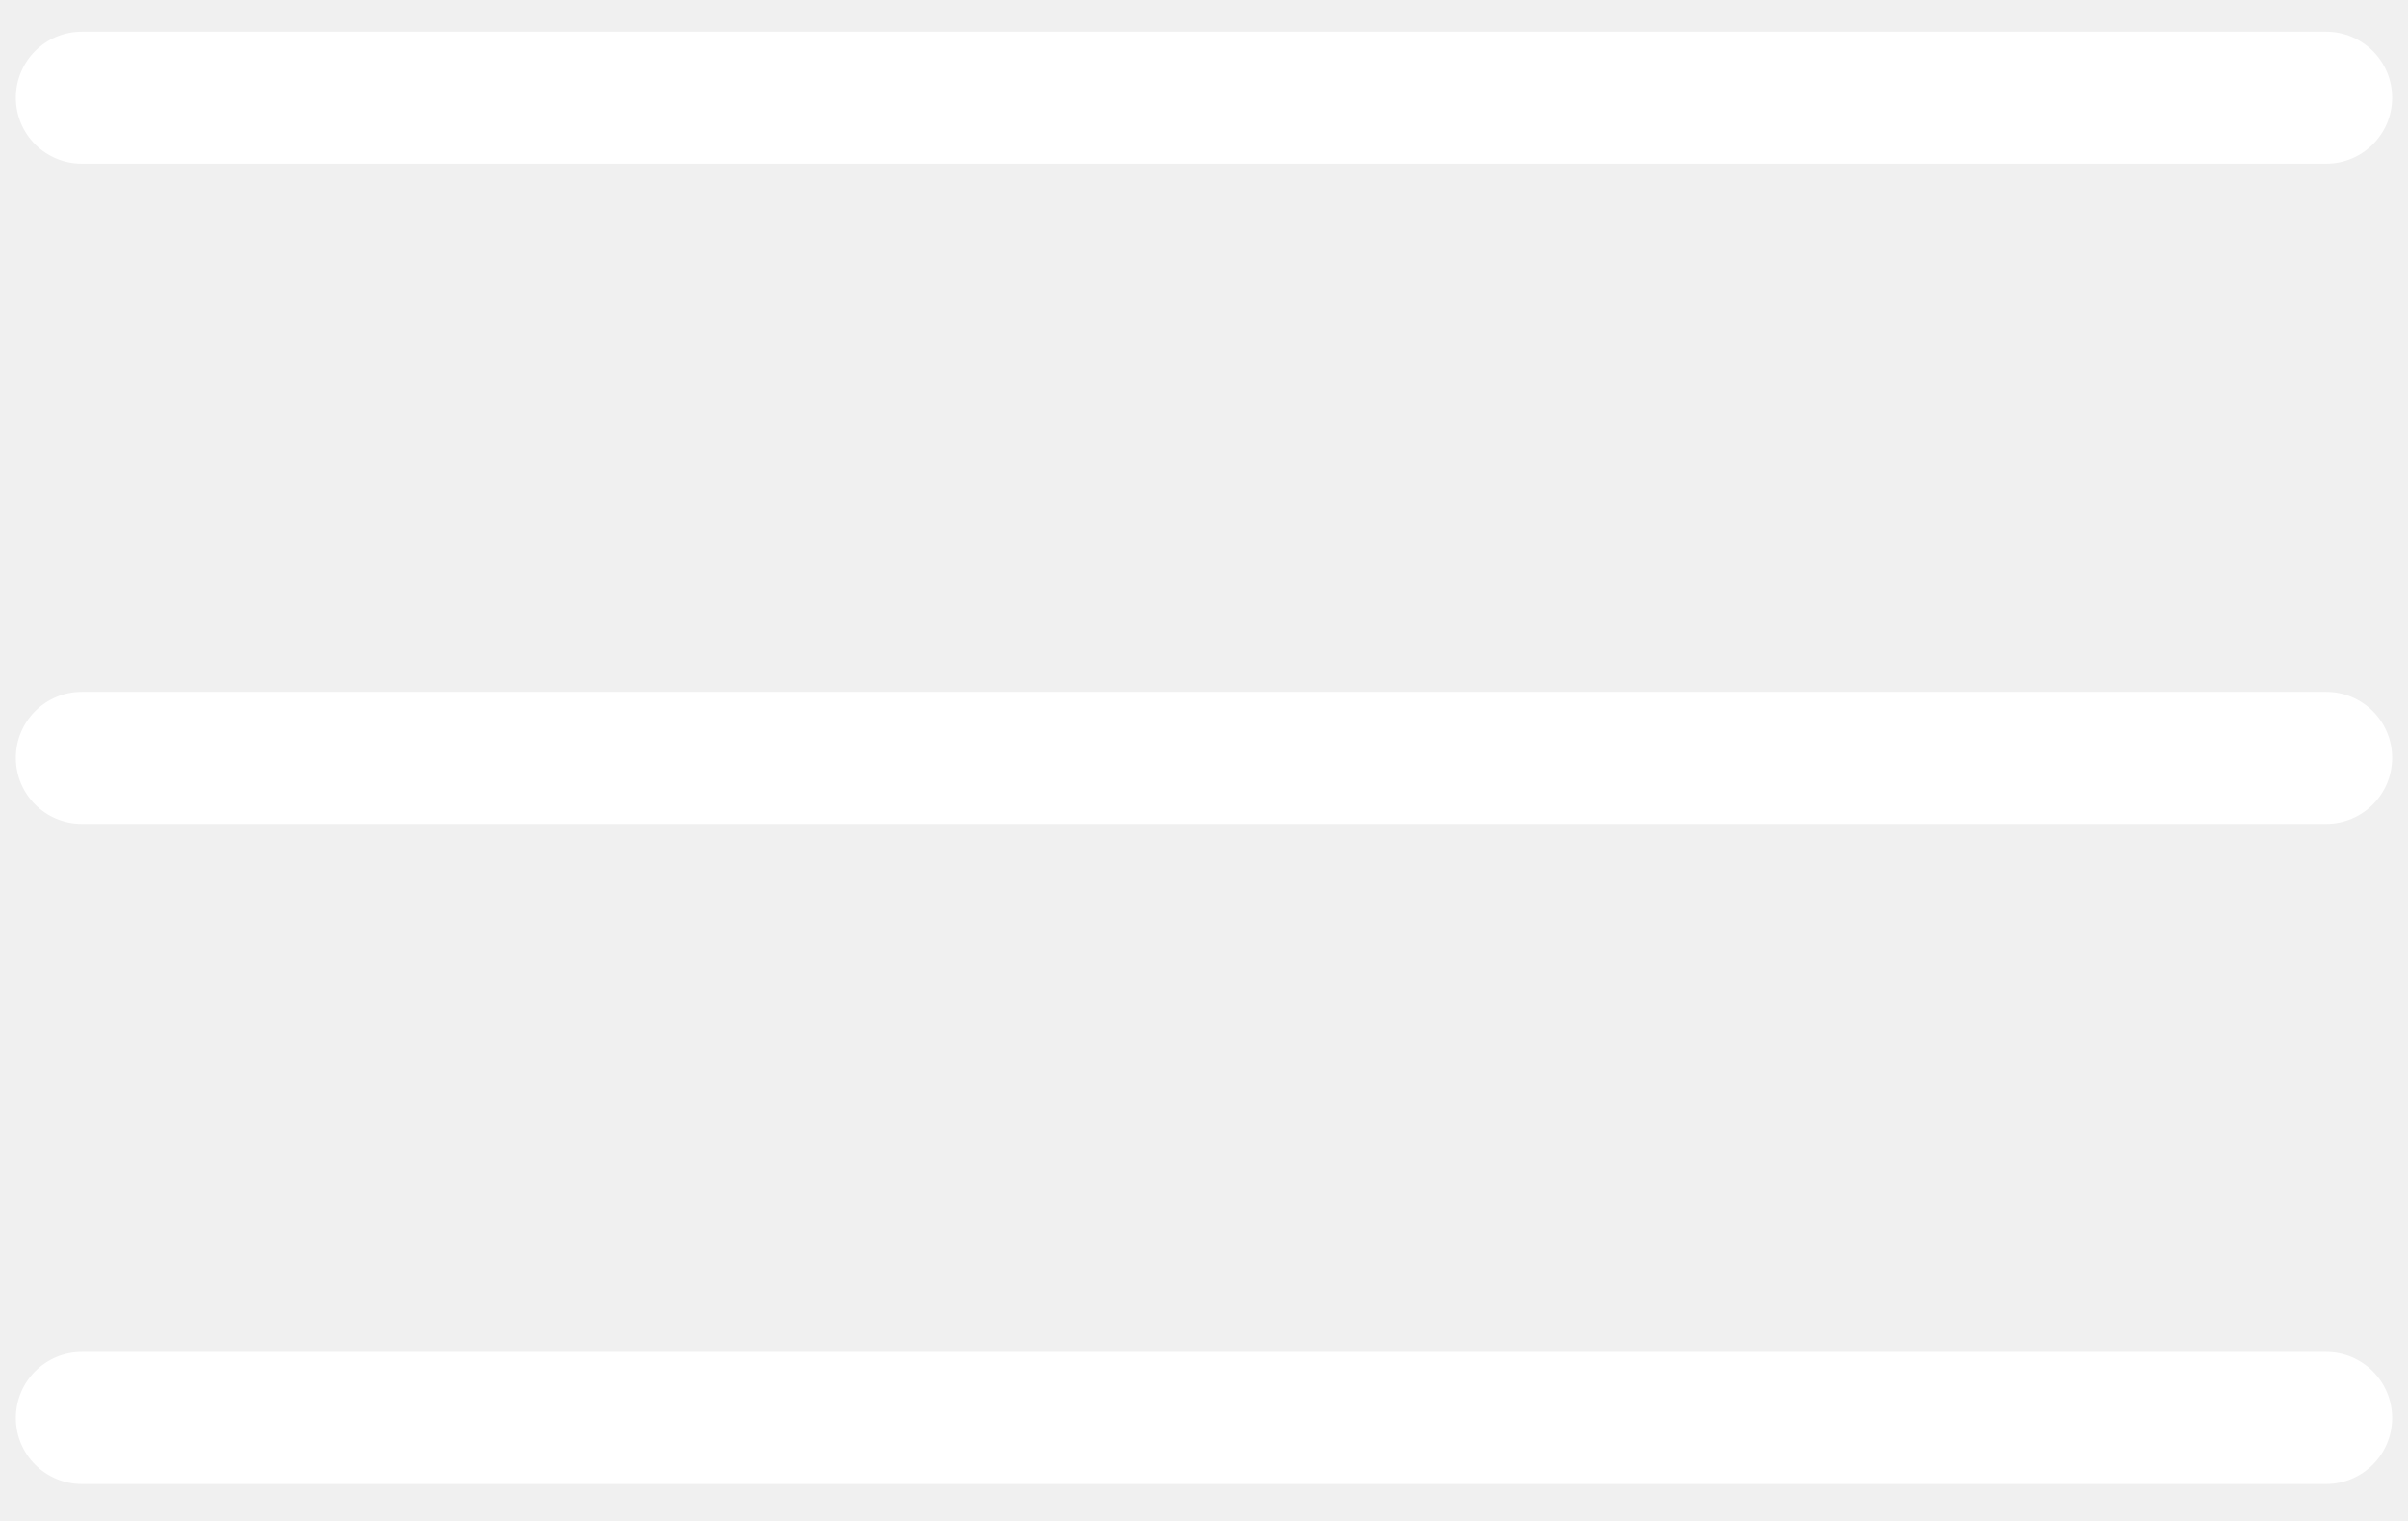
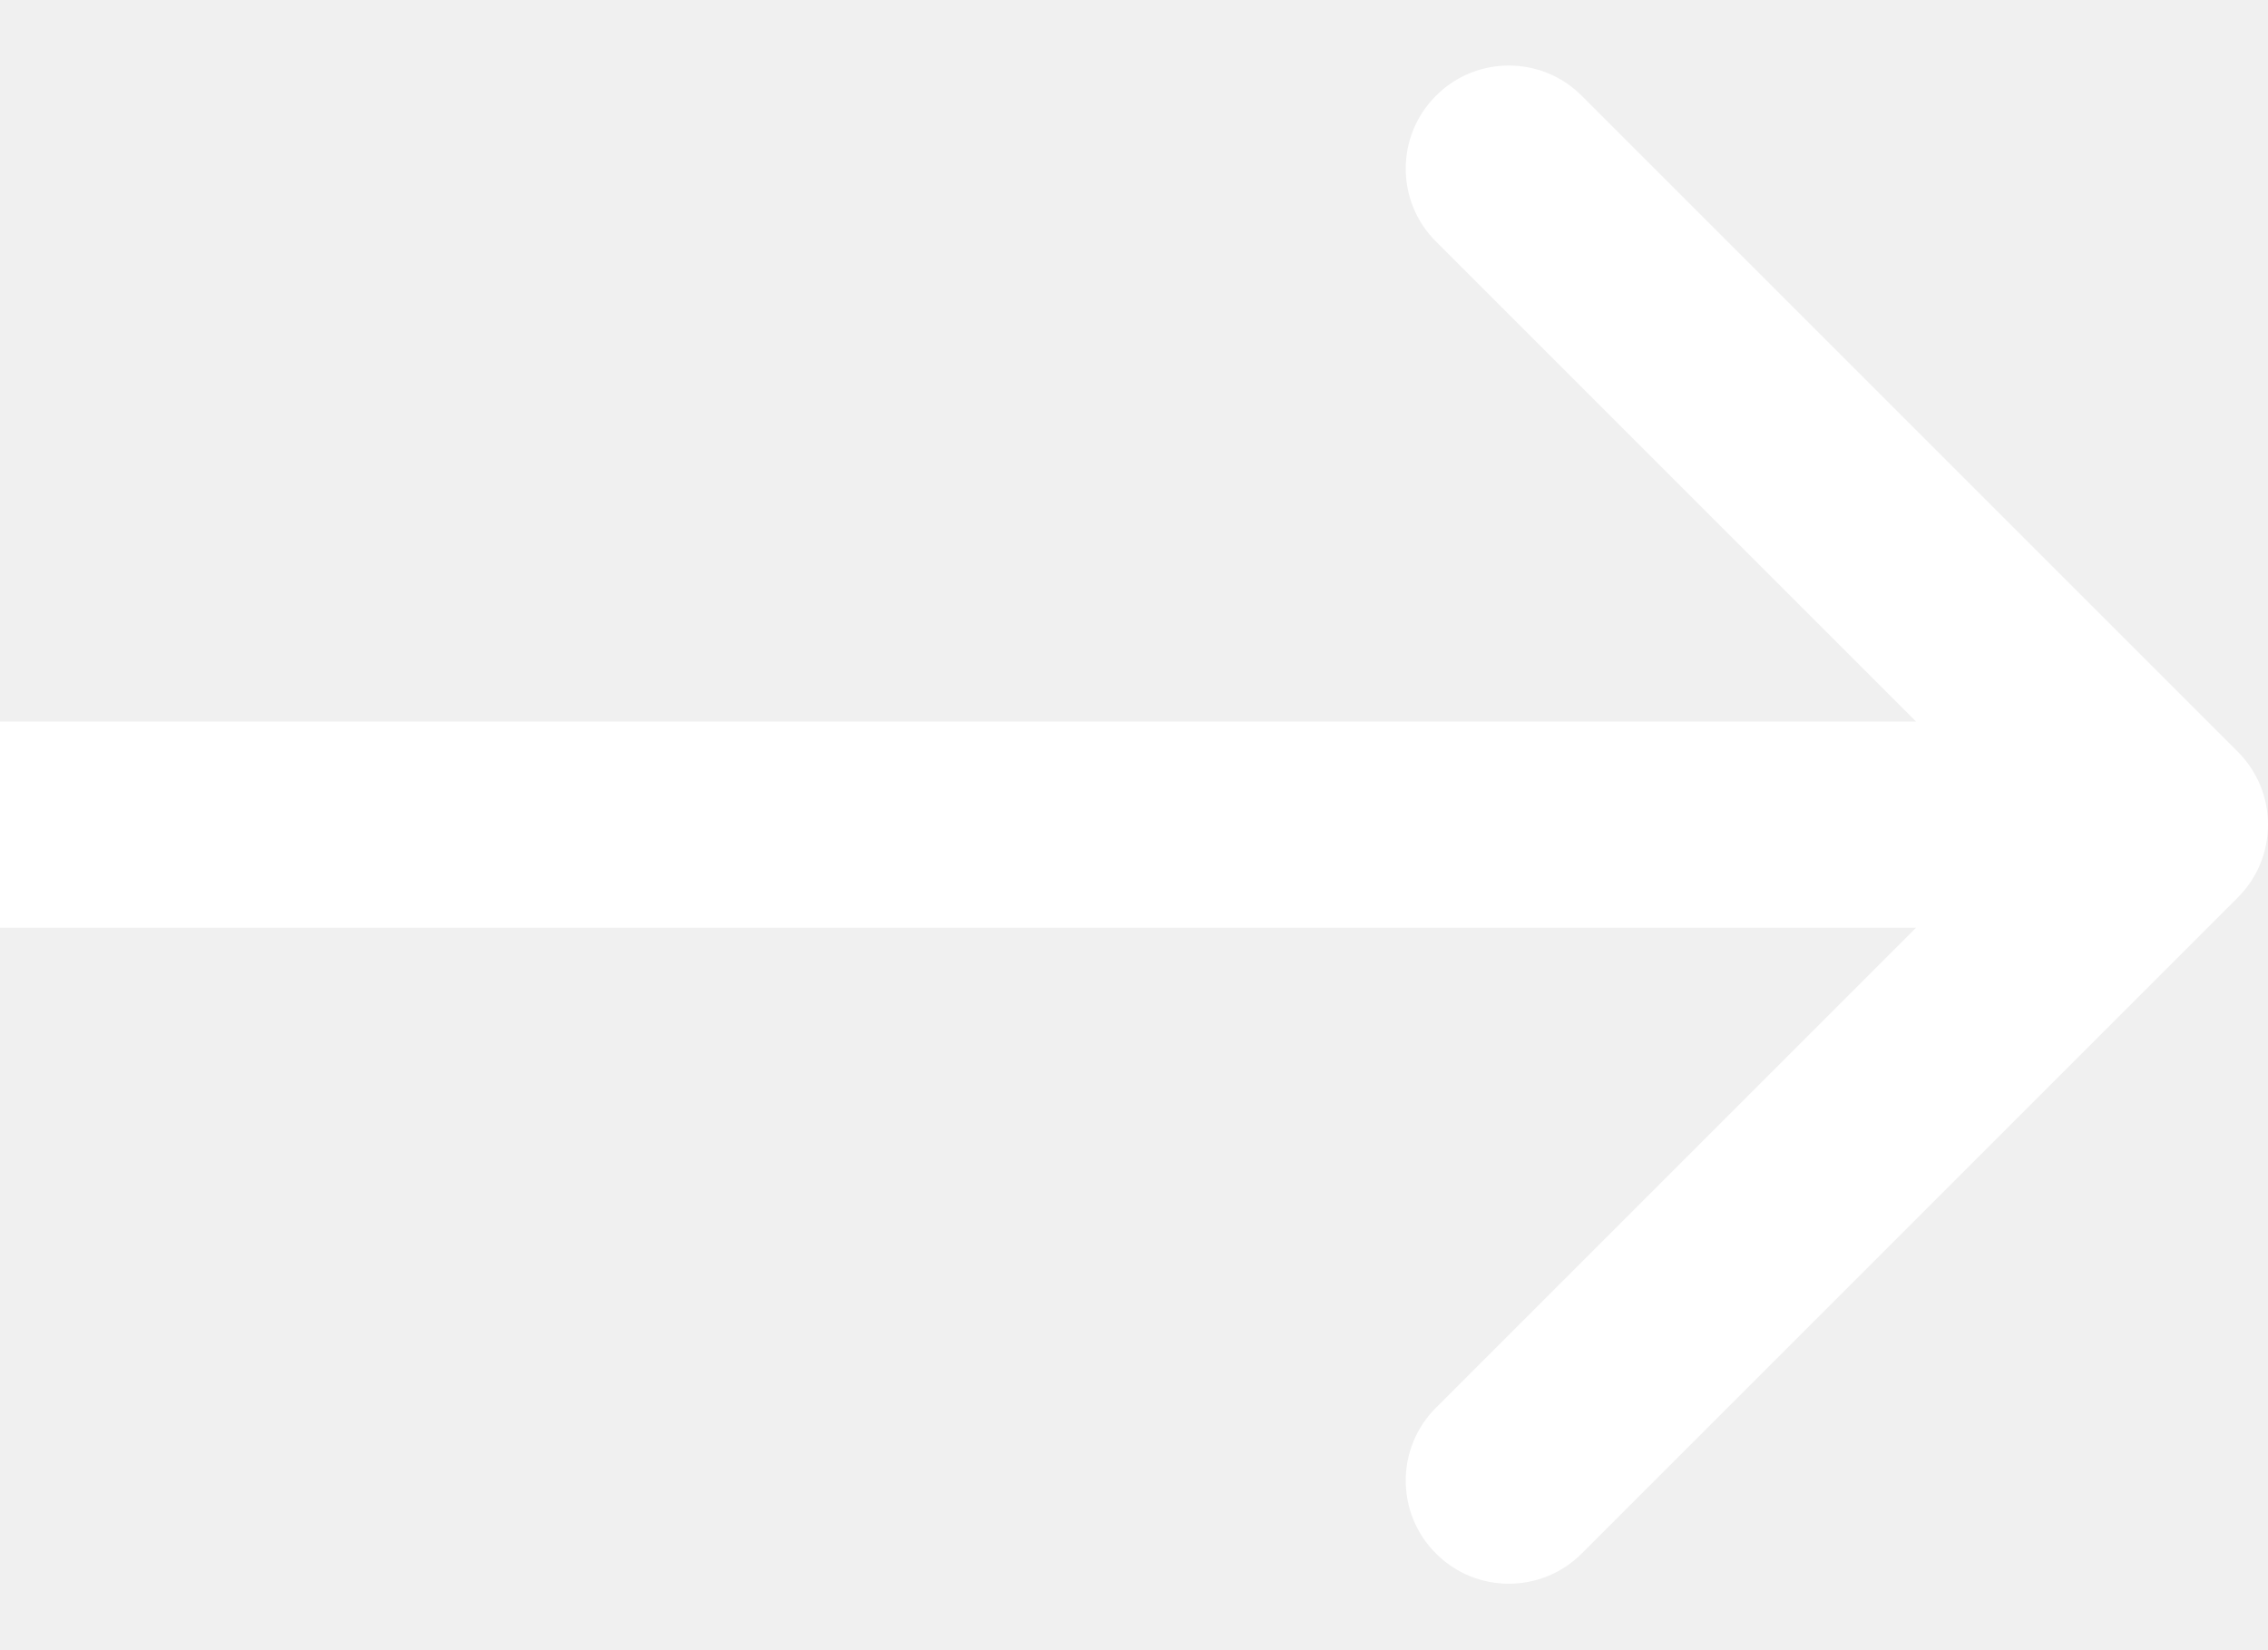
- <svg xmlns="http://www.w3.org/2000/svg" width="38" height="24" viewBox="0 0 38 24" fill="none">
-   <path d="M1.292 2.583C0.716 2.583 0.25 2.117 0.25 1.542C0.25 0.966 0.716 0.5 1.292 0.5H36.708C37.283 0.5 37.75 0.966 37.75 1.542C37.75 2.117 37.283 2.583 36.708 2.583H1.292ZM1.292 13C0.716 13 0.25 12.534 0.25 11.958C0.25 11.383 0.716 10.917 1.292 10.917H36.708C37.283 10.917 37.75 11.383 37.75 11.958C37.75 12.534 37.283 13 36.708 13H1.292ZM1.292 23.417C0.716 23.417 0.25 22.95 0.25 22.375C0.25 21.8 0.716 21.333 1.292 21.333H36.708C37.283 21.333 37.75 21.8 37.75 22.375C37.75 22.95 37.283 23.417 36.708 23.417H1.292Z" fill="white" />
+ <svg xmlns="http://www.w3.org/2000/svg" width="22" height="16" viewBox="0 0 22 16" fill="none">
+   <path d="M21.707 8.707C22.098 8.317 22.098 7.683 21.707 7.293L15.343 0.929C14.953 0.538 14.319 0.538 13.929 0.929C13.538 1.319 13.538 1.953 13.929 2.343L19.586 8L13.929 13.657C13.538 14.047 13.538 14.681 13.929 15.071C14.319 15.462 14.953 15.462 15.343 15.071L21.707 8.707ZM8.74228e-08 9L21 9L21 7L-8.74228e-08 7L8.74228e-08 9Z" fill="white" />
</svg>
